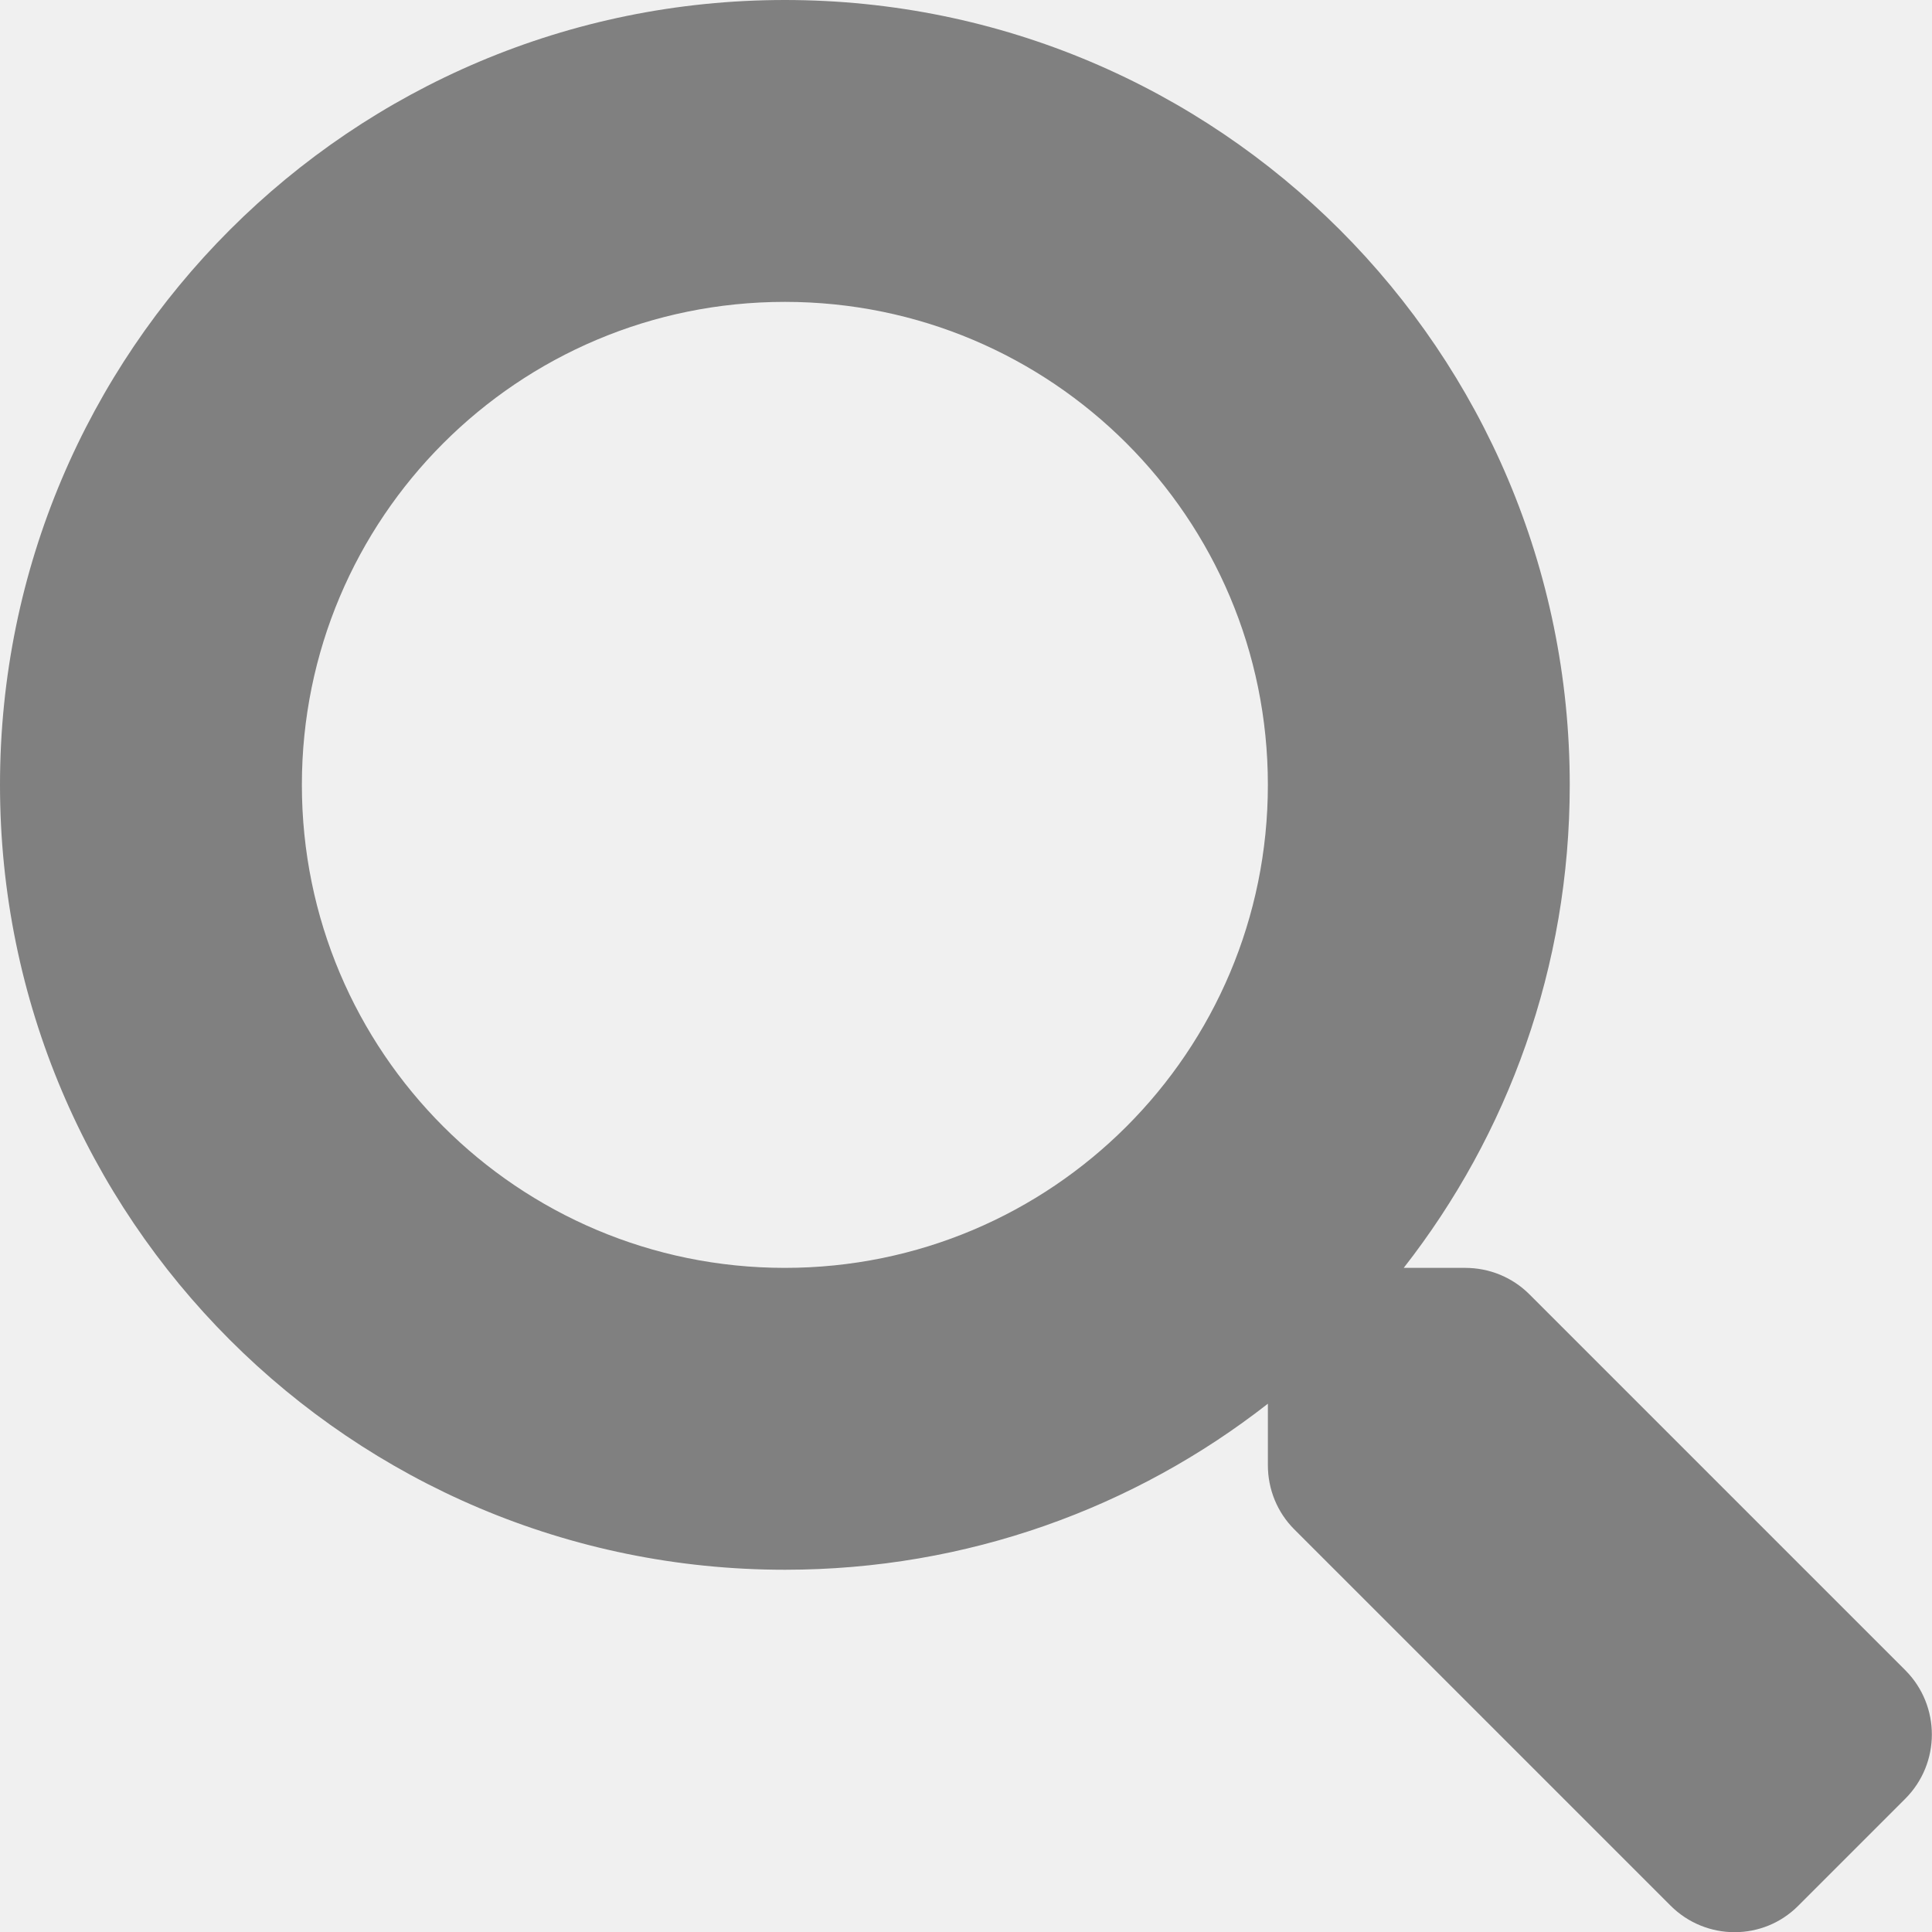
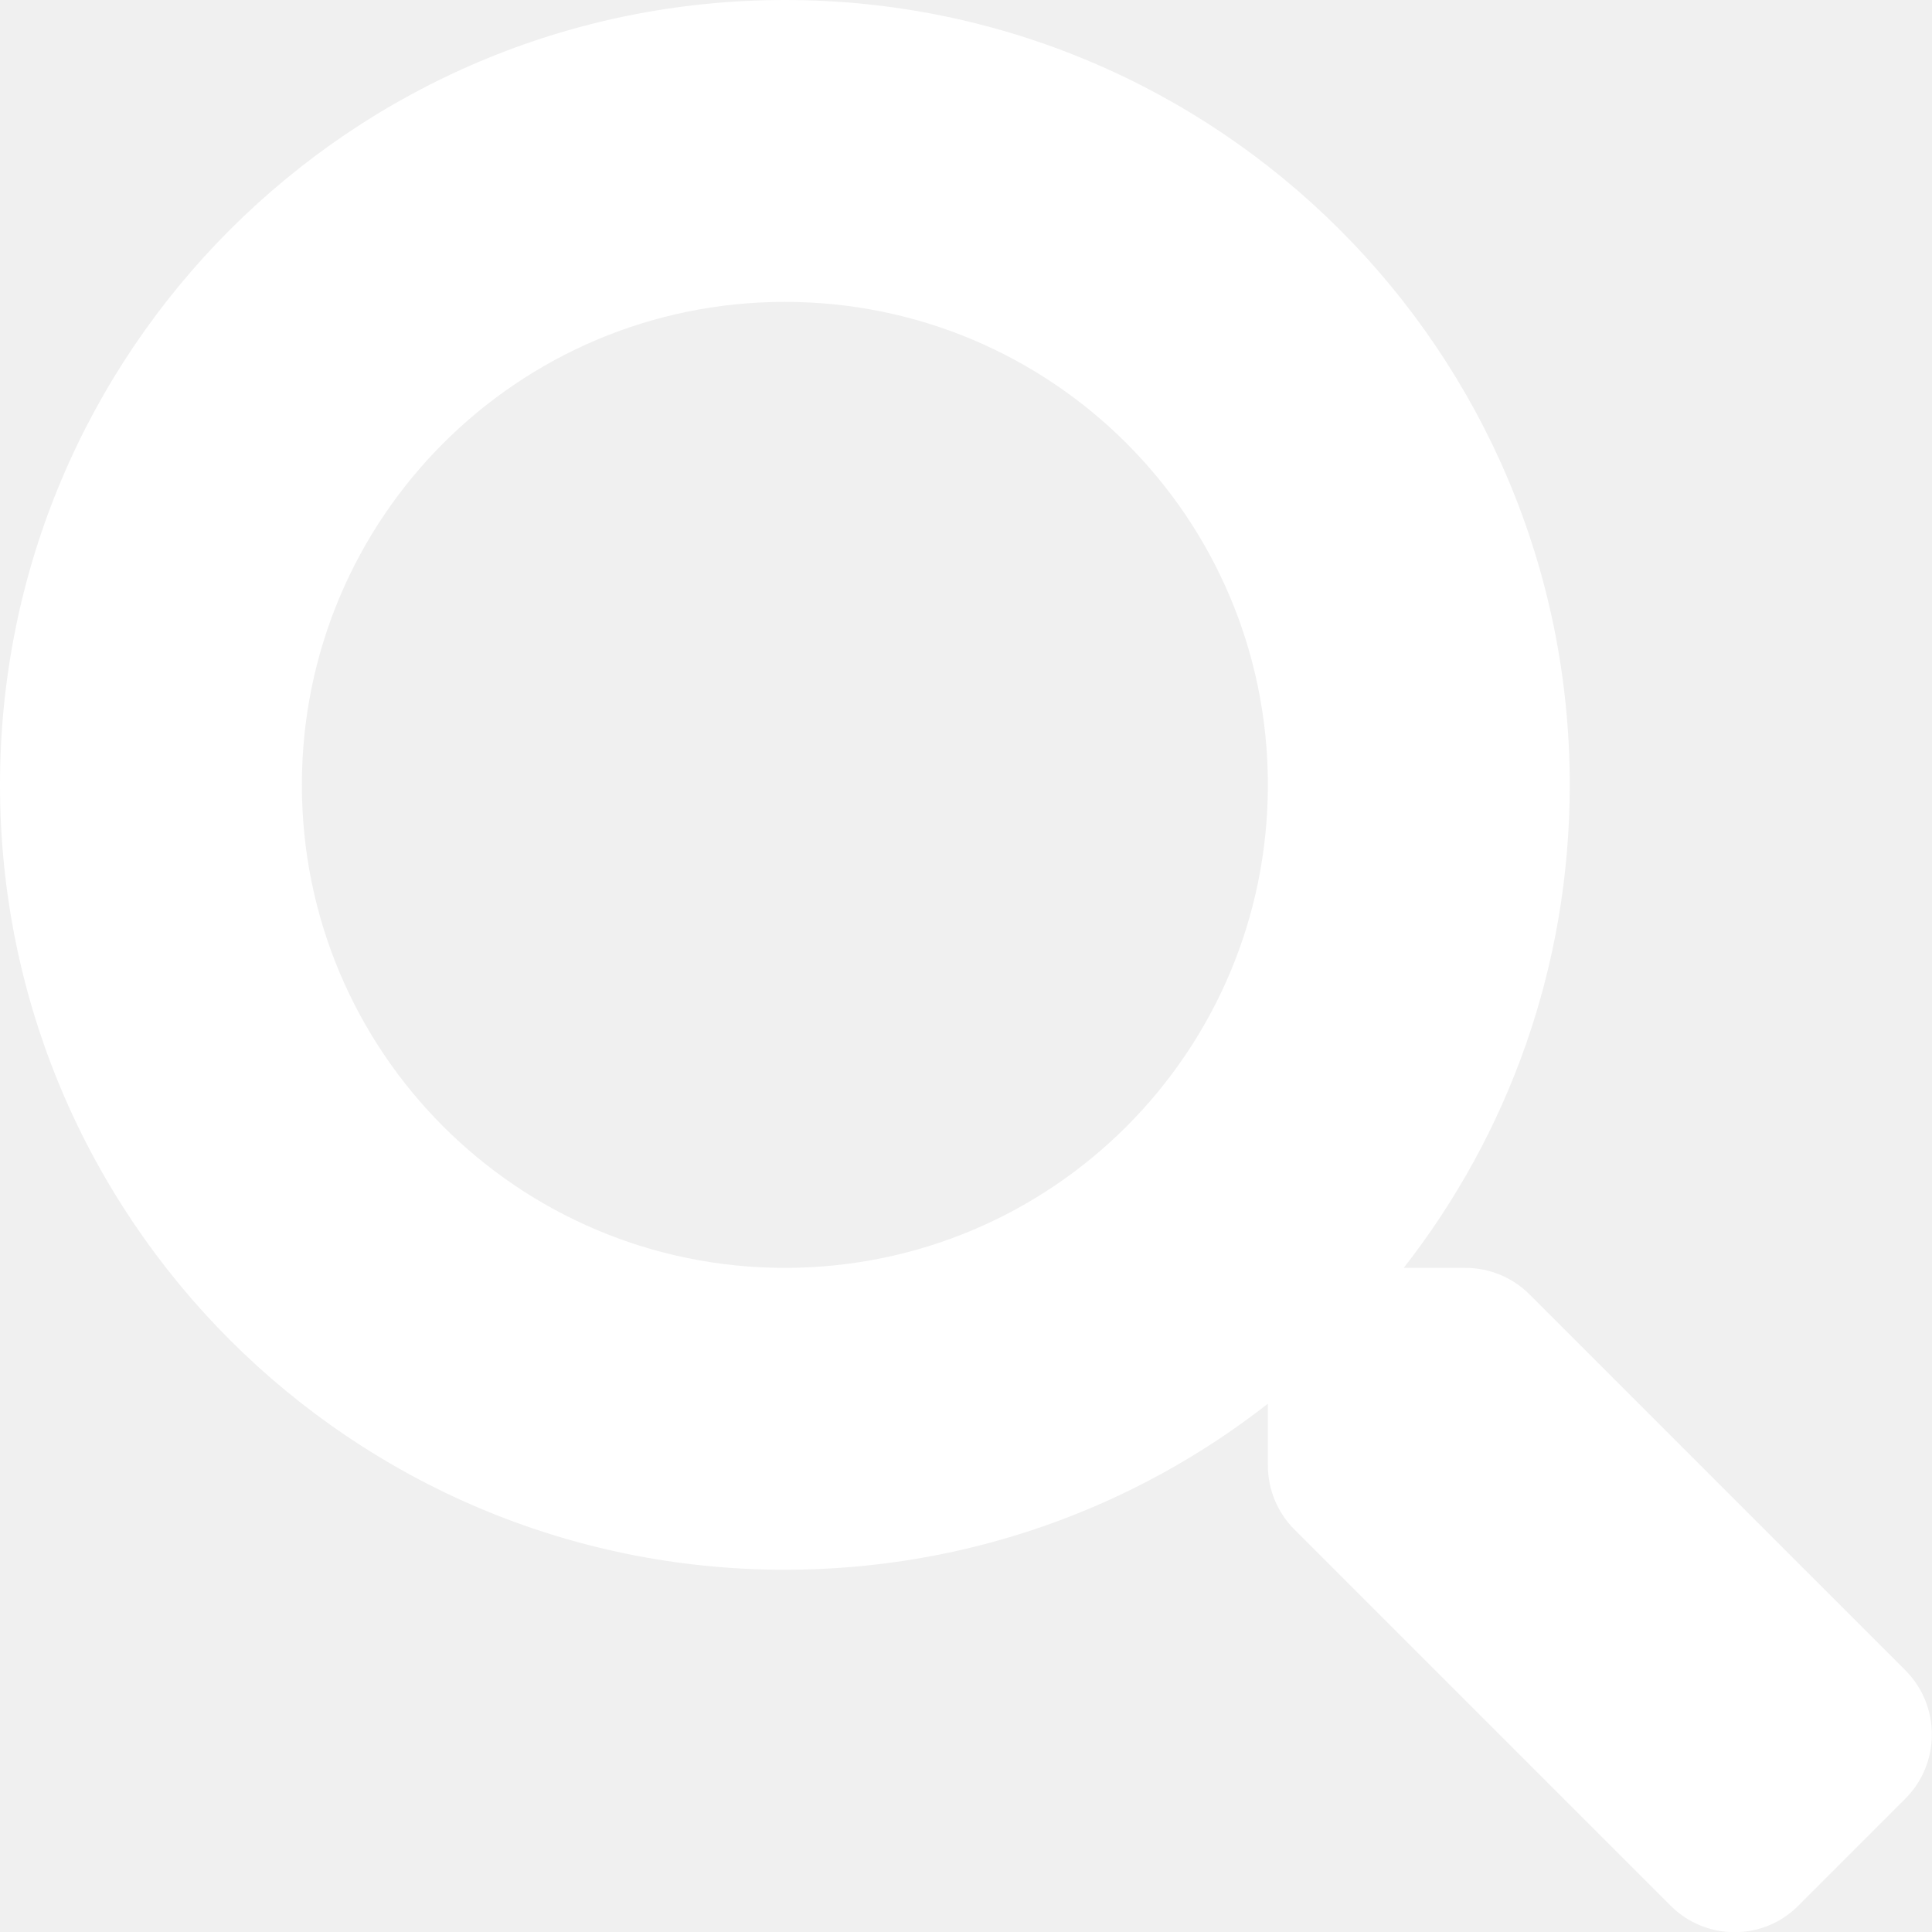
<svg xmlns="http://www.w3.org/2000/svg" aria-hidden="true" focusable="false" data-prefix="fas" data-icon="search" class="svg-inline--fa fa-search fa-w-16" role="img" viewBox="0 0 512 512">
-   <path fill="grey" d="M505 442.7L405.3 343c-4.5-4.5-10.6-7-17-7H372c27.6-35.3 44-79.7 44-128C416 93.1 322.9 0 208 0S0 93.1 0 208s93.1 208 208 208c48.3 0 92.7-16.4 128-44v16.3c0 6.4 2.5 12.5 7 17l99.7 99.7c9.4 9.4 24.6 9.4 33.9 0l28.3-28.3c9.4-9.4 9.4-24.6.1-34zM208 336c-70.7 0-128-57.2-128-128 0-70.7 57.2-128 128-128 70.7 0 128 57.2 128 128 0 70.7-57.2 128-128 128z" />
+   <path fill="white" d="M505 442.7L405.3 343c-4.5-4.5-10.6-7-17-7H372c27.6-35.3 44-79.7 44-128C416 93.1 322.9 0 208 0S0 93.1 0 208s93.1 208 208 208c48.3 0 92.7-16.4 128-44v16.3c0 6.4 2.5 12.5 7 17l99.7 99.7c9.4 9.4 24.6 9.4 33.9 0l28.3-28.3c9.4-9.4 9.4-24.6.1-34zM208 336c-70.7 0-128-57.2-128-128 0-70.7 57.2-128 128-128 70.7 0 128 57.2 128 128 0 70.7-57.2 128-128 128z" />
</svg>
